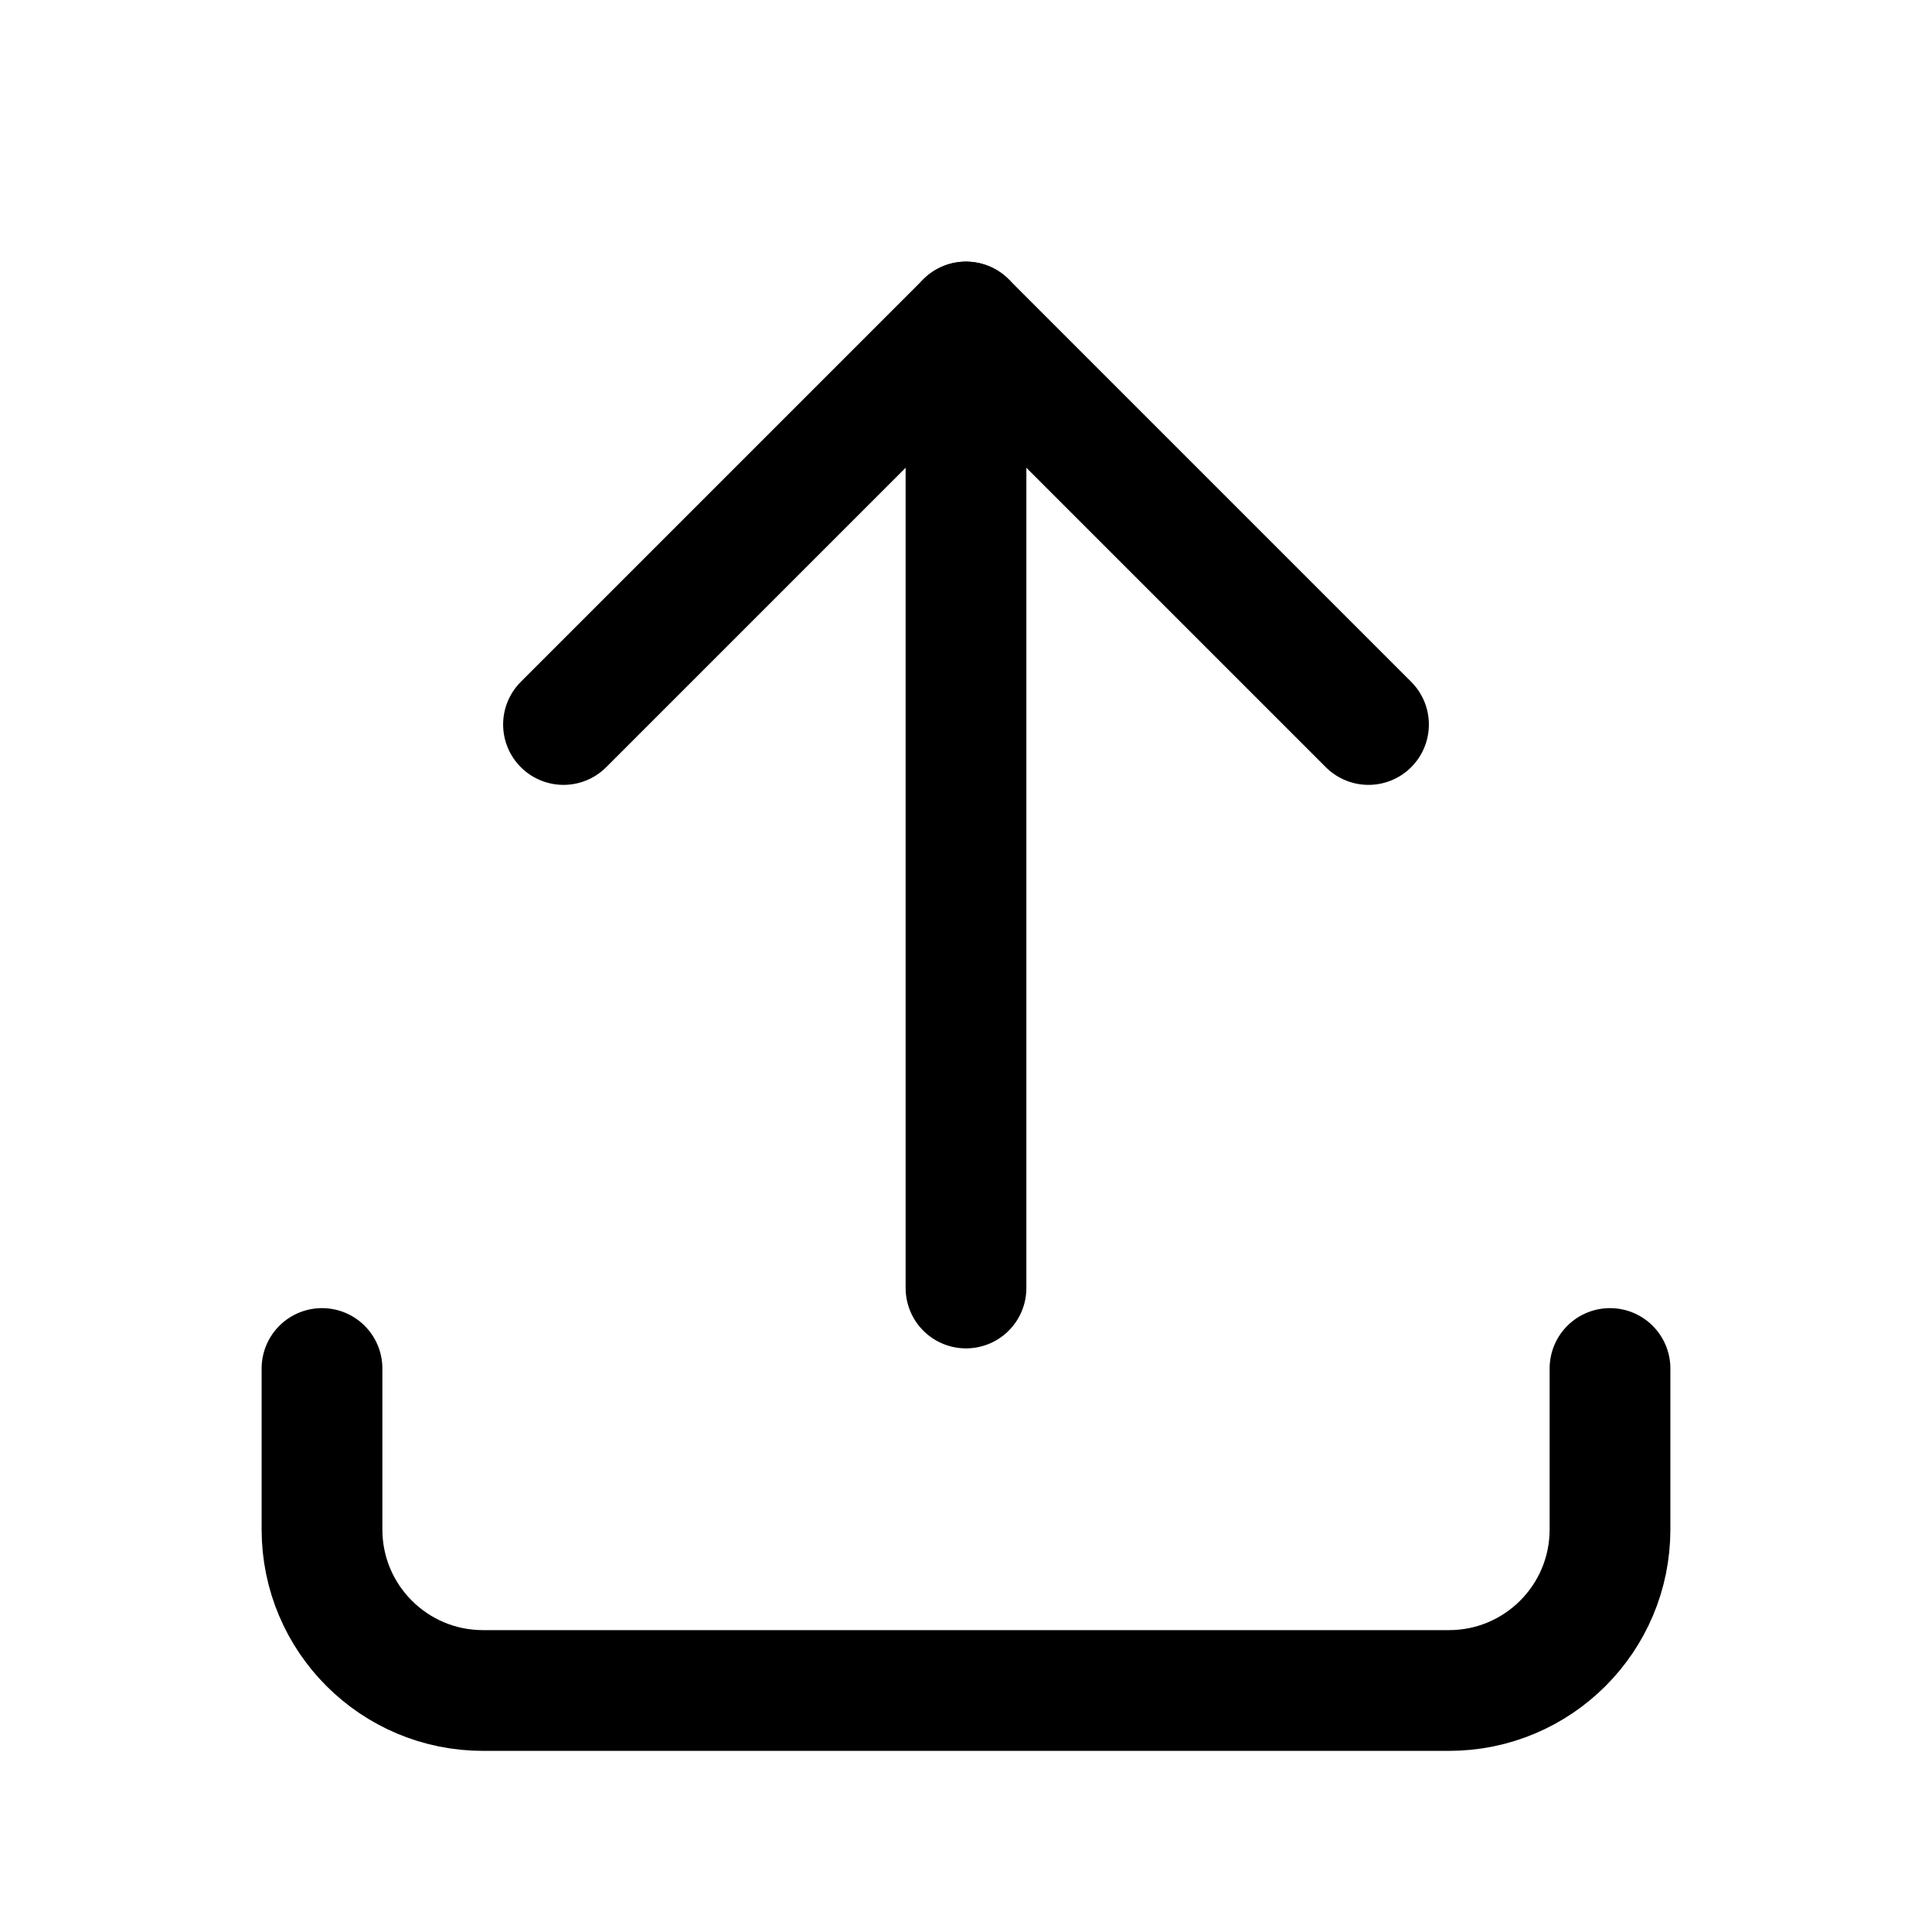
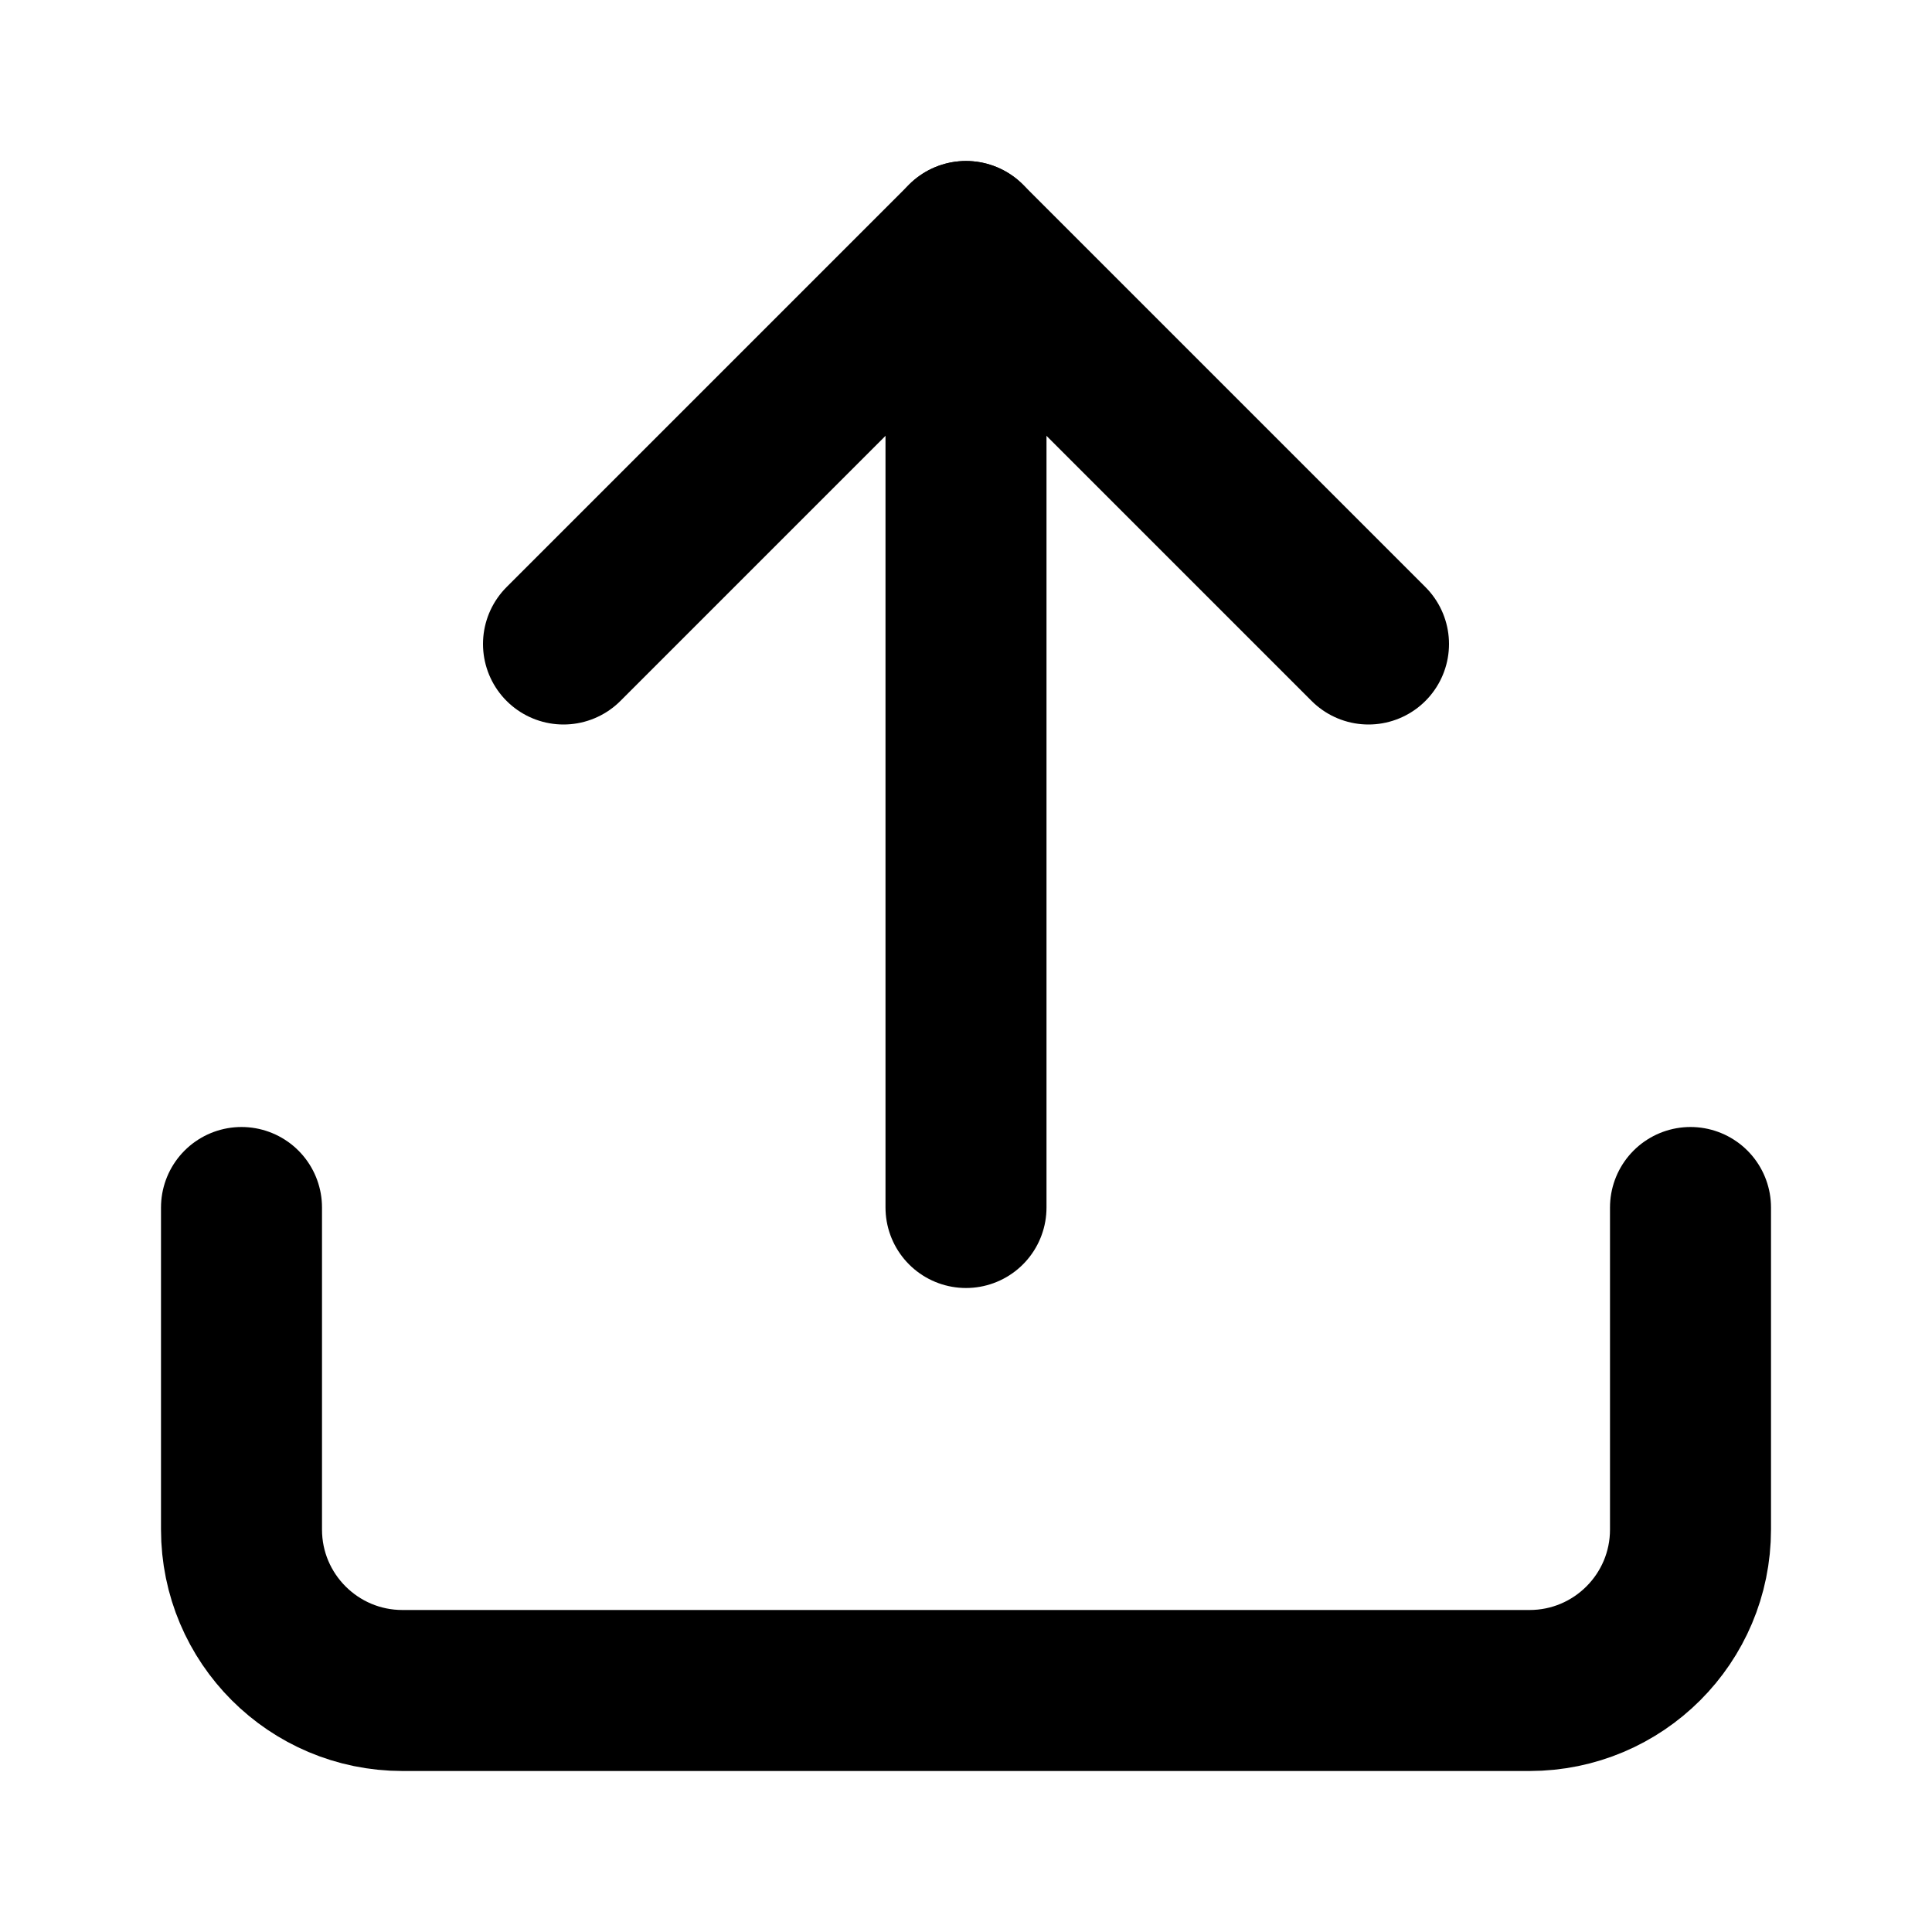
- <svg xmlns="http://www.w3.org/2000/svg" width="24" height="24" viewBox="0 0 24 24" fill="none" stroke="currentColor" stroke-width="1.5" stroke-linecap="round" stroke-linejoin="round">
-   <path d="M4 17v2a2 2 0 0 0 2 2h12a2 2 0 0 0 2-2v-2" />
-   <path d="M7 9l5-5 5 5" />
-   <path d="M12 4v12" />
+ <svg xmlns="http://www.w3.org/2000/svg" class="lucide lucide-upload" width="24" height="24" viewBox="0 0 24 24" fill="none" stroke="currentColor" stroke-width="2" stroke-linecap="round" stroke-linejoin="round">
+   <path d="M12 3v12" />
+   <path d="m17 8-5-5-5 5" />
+   <path d="M21 15v4a2 2 0 0 1-2 2H5a2 2 0 0 1-2-2v-4" />
</svg>
